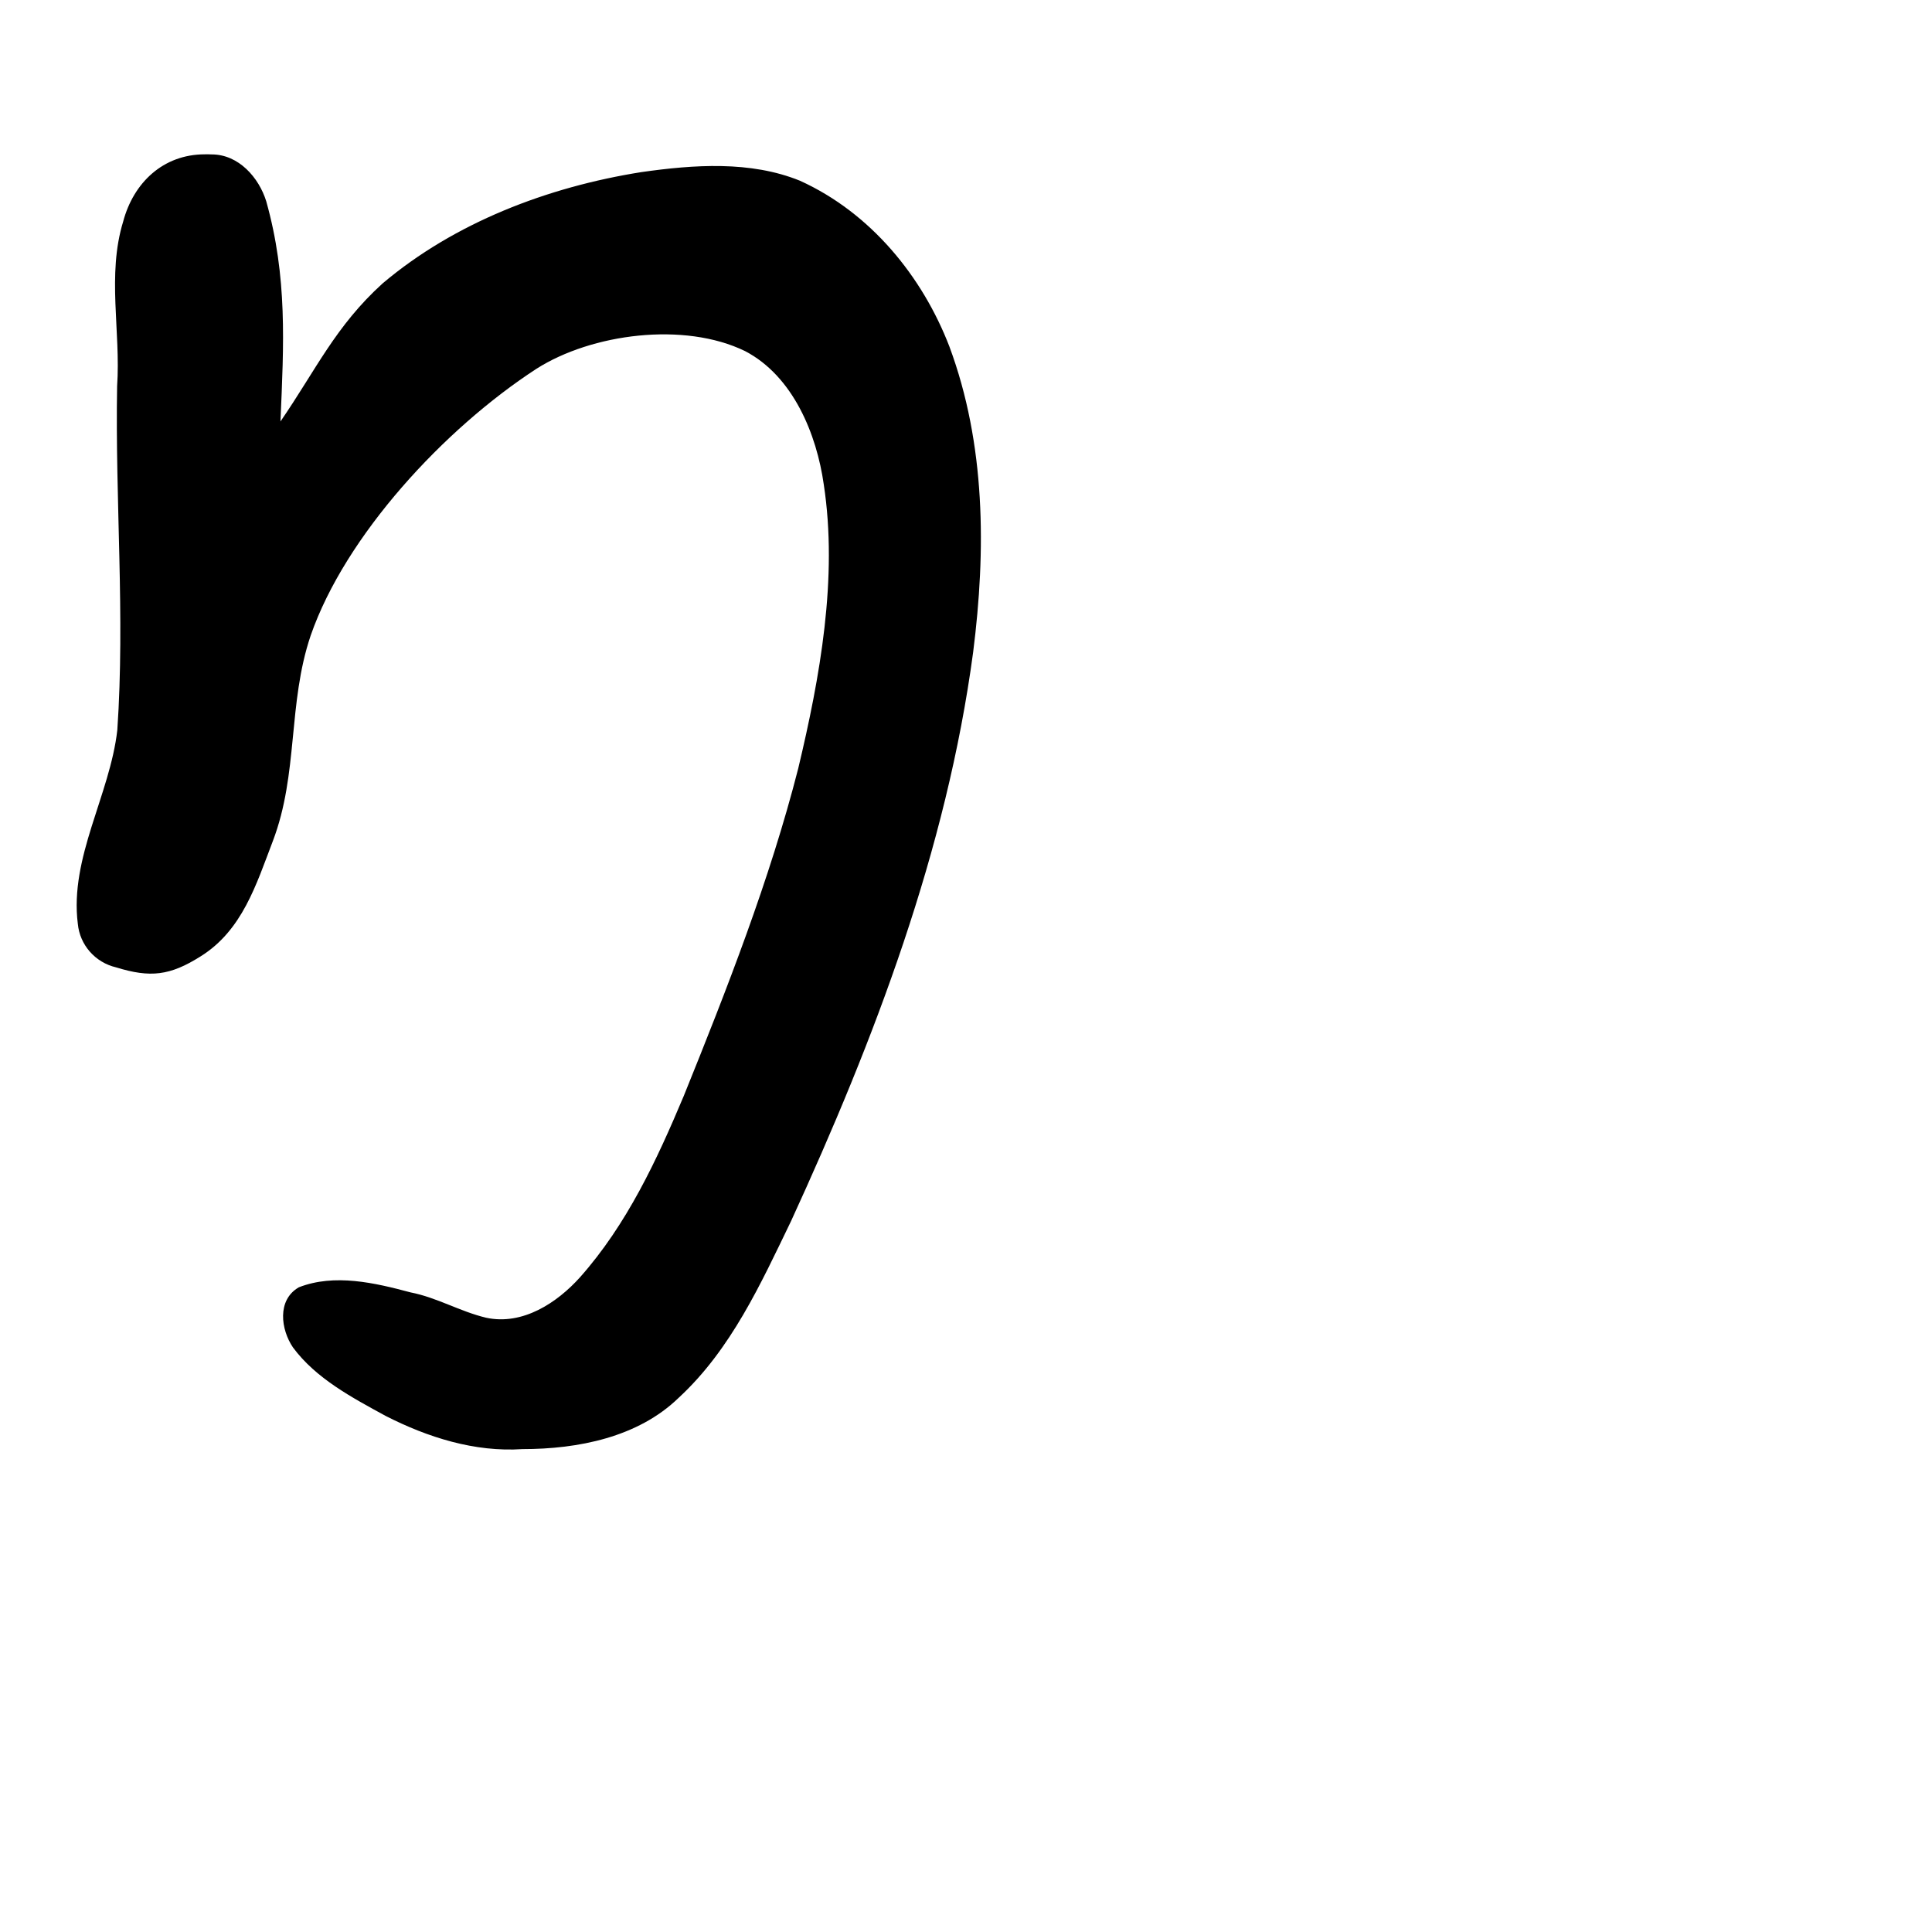
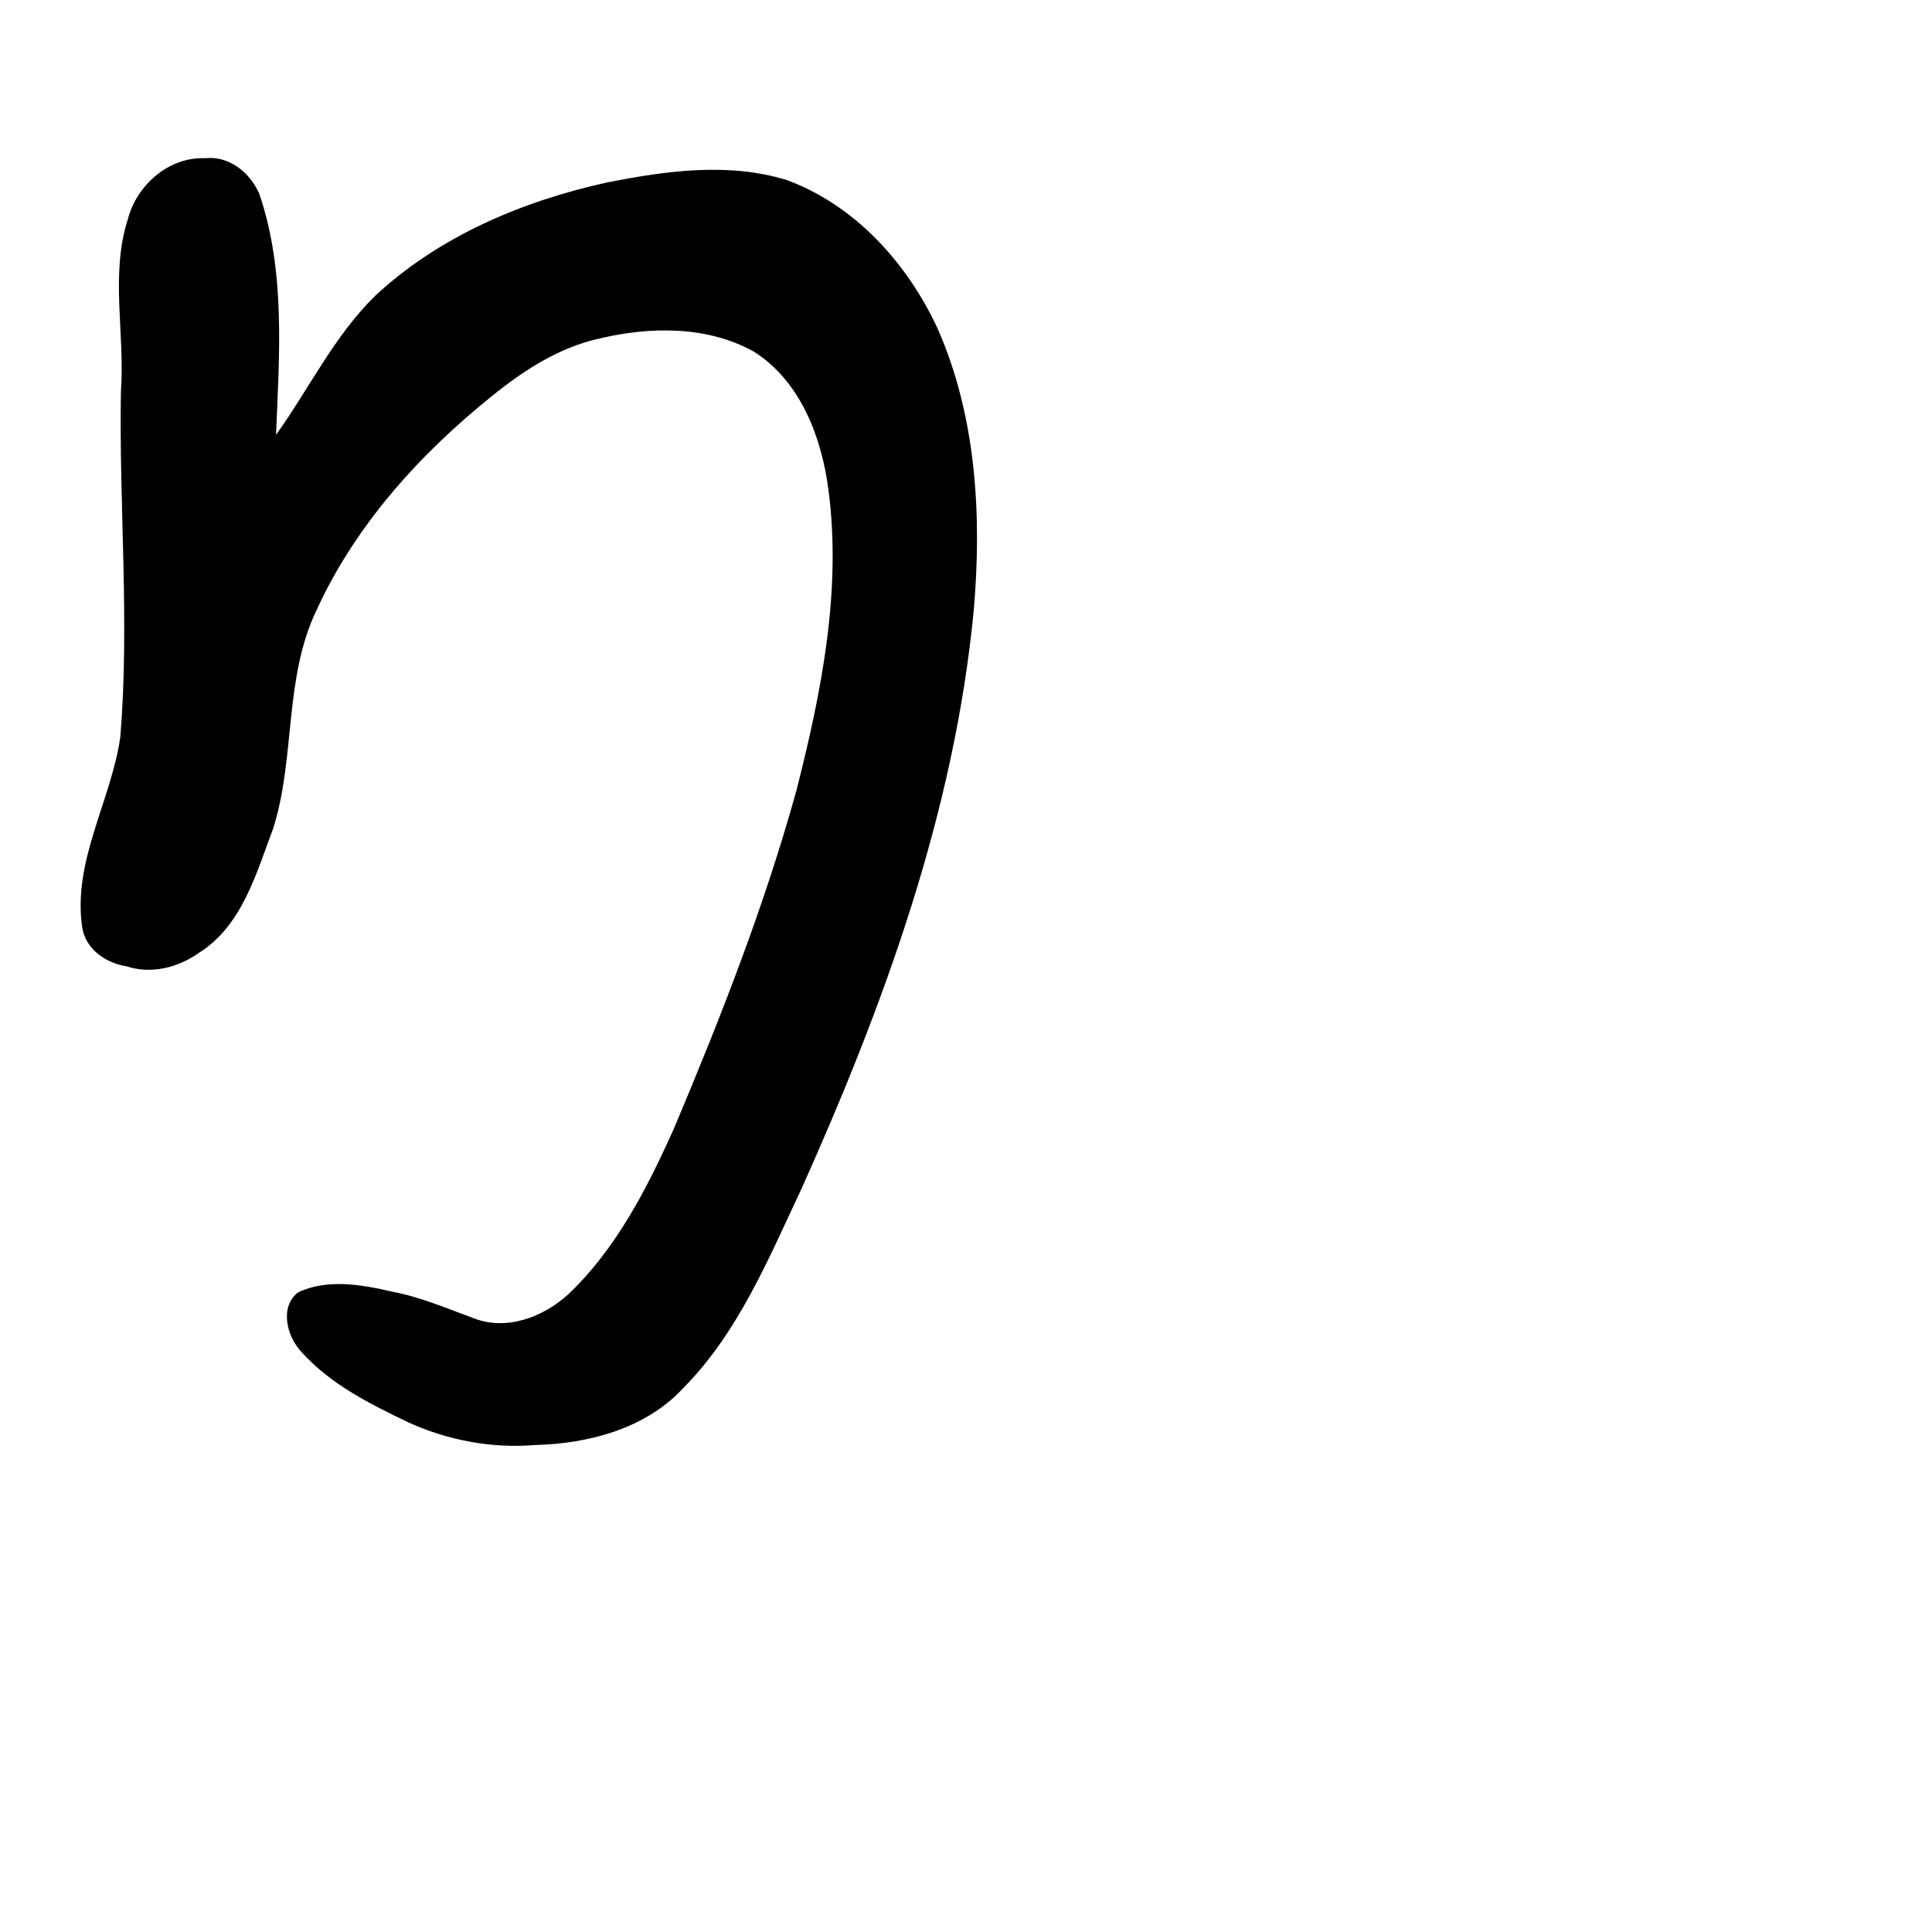
<svg xmlns="http://www.w3.org/2000/svg" width="1000" height="1000" viewBox="0 0 1000 1000" version="1.1" id="svg756">
  <defs id="defs750" />
  <g id="layer1" transform="translate(0,-32.41664)" style="display:inline">
-     <path style="display:inline;fill:#000000;stroke-width:23.329" d="m 106,112.298 c -21.533,0.017 -36.902,14.666 -42.25,34.796 -8.471,27.622 -1.19,56.802 -3.131,85.233 -1.048,59.328 4.14,118.733 0.105,177.956 -3.82,33.607 -24.801,66.017 -20.441,100.306 1.013,10.806 8.868,19.976 19.818,22.539 17.732,5.47 27.861,4.31 43.719,-5.687 21.601,-13.475 28.777,-37.124 37.39,-59.654 13.326,-34.928 7.644,-71.074 19.593,-106.423 17.956,-51.751 69.089,-106.98 116.801,-138.023 28.61,-18.257 76.577,-24.579 108.129,-9.156 24.897,13.055 36.991,43.141 40.645,68.97 7.399,48.387 -1.962,99.867 -13.216,147.006 -14.714,57.597 -36.915,114.283 -59.27,169.566 -13.898,33.069 -29.372,66.432 -53.67,93.796 -11.802,13.144 -29.659,25.048 -48.632,20.941 -13.492,-3.223 -25.487,-10.468 -39.084,-13.11 -18.528,-4.96 -39.375,-9.832 -57.829,-2.635 -11.414,6.587 -9.314,21.885 -3.046,31.114 11.897,16.097 30.545,25.943 47.992,35.473 21.703,11.059 46.023,18.83 70.829,17.165 28.795,0 59.795,-6.135 80.824,-26.556 27.142,-25.051 42.511,-59.056 58.172,-91.461 43.212,-94.089 80.544,-192.044 94.253,-294.499 6.697,-52.738 6.481,-107.604 -12.285,-158.142 -13.953,-36.236 -40.653,-69.192 -77.368,-85.858 -25.617,-10.394 -54.902,-8.322 -82.032,-4.461 -48.672,7.724 -96.713,26.153 -133.934,57.581 -24.44,22.128 -34.61,44.896 -52.916,71.492 1.726,-40.063 3.665,-74.688 -7.365,-113.986 -3.781,-12.176 -14.236,-24.289 -28.32,-24.238 -1.159,-0.064 -2.32,-0.08 -3.481,-0.045 z" id="path1015" />
+     <path style="display:inline;fill:#000000;stroke-width:23.329" d="m 106.02,114.299 c -18.786,-0.689 -35.227,13.951 -39.828,31.518 -9.297,28.861 -1.353,59.773 -3.616,89.566 -0.974,59.439 4.557,118.997 -0.283,178.348 -4.738,33.254 -24.754,64.155 -19.764,98.559 1.657,11.345 12.183,18.593 22.883,20.266 12.771,4.254 26.708,0.697 37.354,-6.814 22.47,-13.928 29.798,-41.118 38.612,-64.469 11.645,-36.657 5.47,-77.489 22.4,-112.906 20.107,-44.025 53.442,-80.912 90.904,-110.996 16.437,-13.294 34.676,-25.138 55.602,-29.742 26.257,-6.23 55.793,-6.667 79.938,6.814 24.191,15.308 35.125,44.478 38.61,71.704 6.842,52.239 -3.725,104.853 -16.585,155.335 -16.585,60.038 -39.425,118.141 -63.589,175.471 -13.83,30.741 -29.684,61.746 -54.379,85.256 -12.927,11.887 -32.096,19.266 -49.24,12.479 -13.842,-5.092 -27.441,-10.947 -42.018,-13.7 -15.704,-3.642 -33.508,-6.834 -48.712,0.354 -9.868,7.58 -5.734,23.168 1.84,30.946 14.968,16.733 35.631,26.949 55.57,36.511 20.344,9.193 42.86,13.388 65.09,11.566 27.847,-0.683 57.361,-8.43 76.813,-29.459 28.625,-28.85 44.266,-67.254 61.335,-103.405 42.67,-95.25 79.151,-194.983 89.091,-299.591 4.183,-48.911 1.277,-99.961 -18.699,-145.345 -15.613,-33.753 -42.597,-63.804 -77.996,-76.922 -30.325,-9.34 -62.599,-4.801 -93.123,1.213 -43.623,9.588 -86.743,27.74 -119.89,58.528 -21.366,20.844 -34.243,48.1 -51.475,72.111 1.724,-41.685 4.978,-84.649 -8.621,-124.656 -4.781,-11.111 -15.62,-19.92 -28.221,-18.537 z" id="path1015" />
  </g>
</svg>
